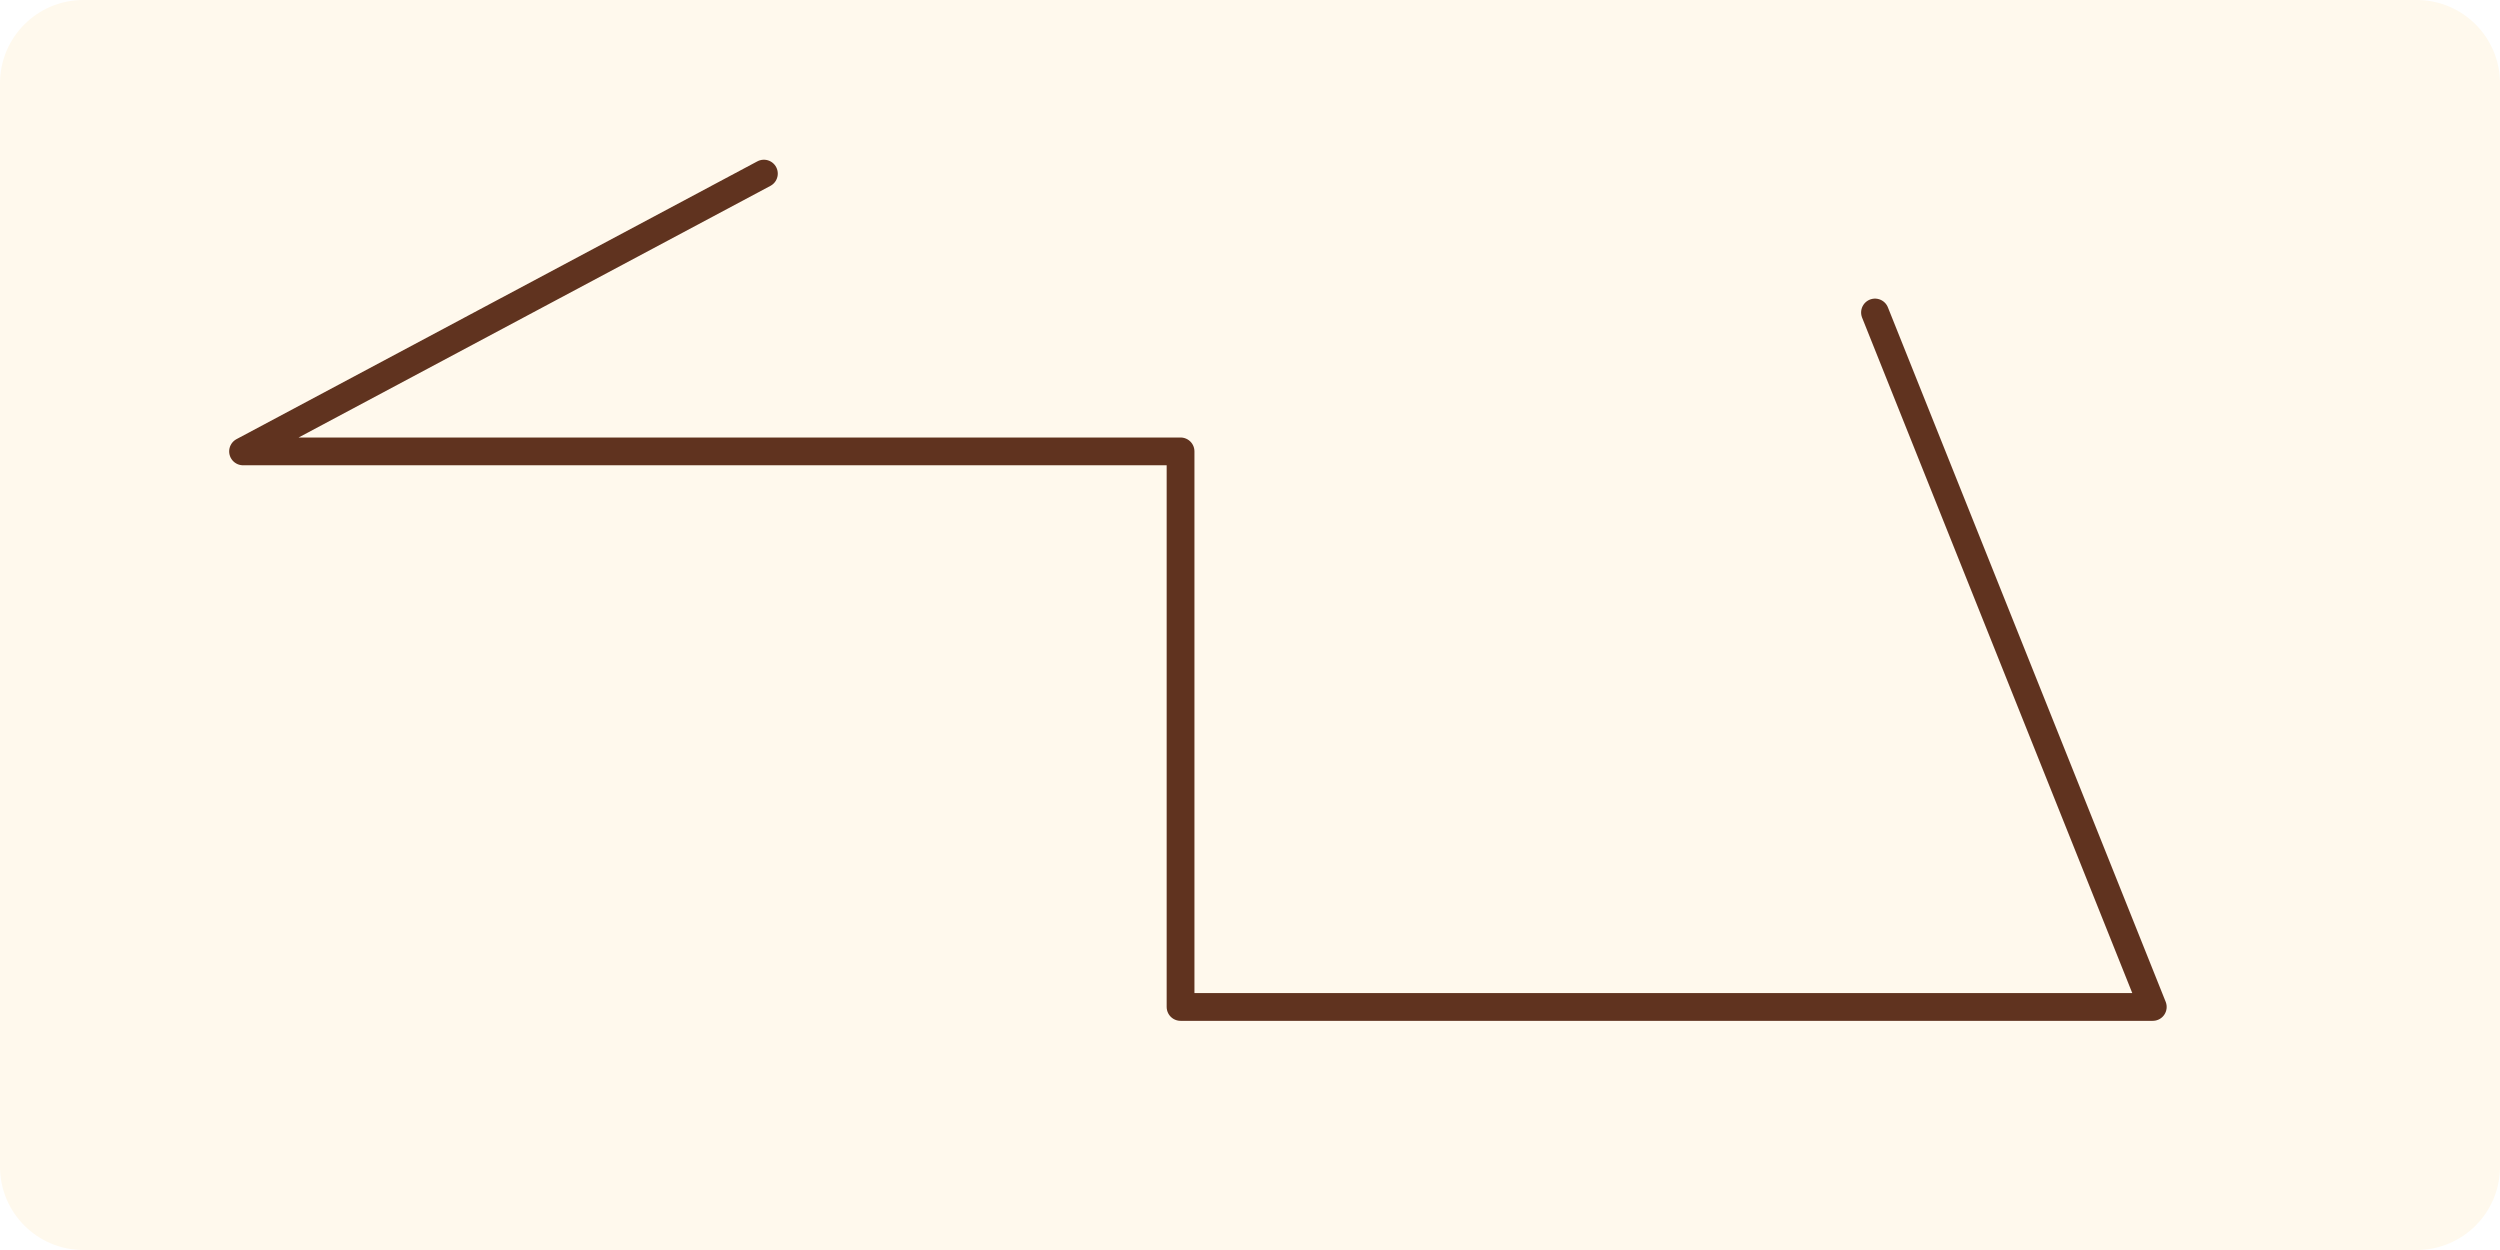
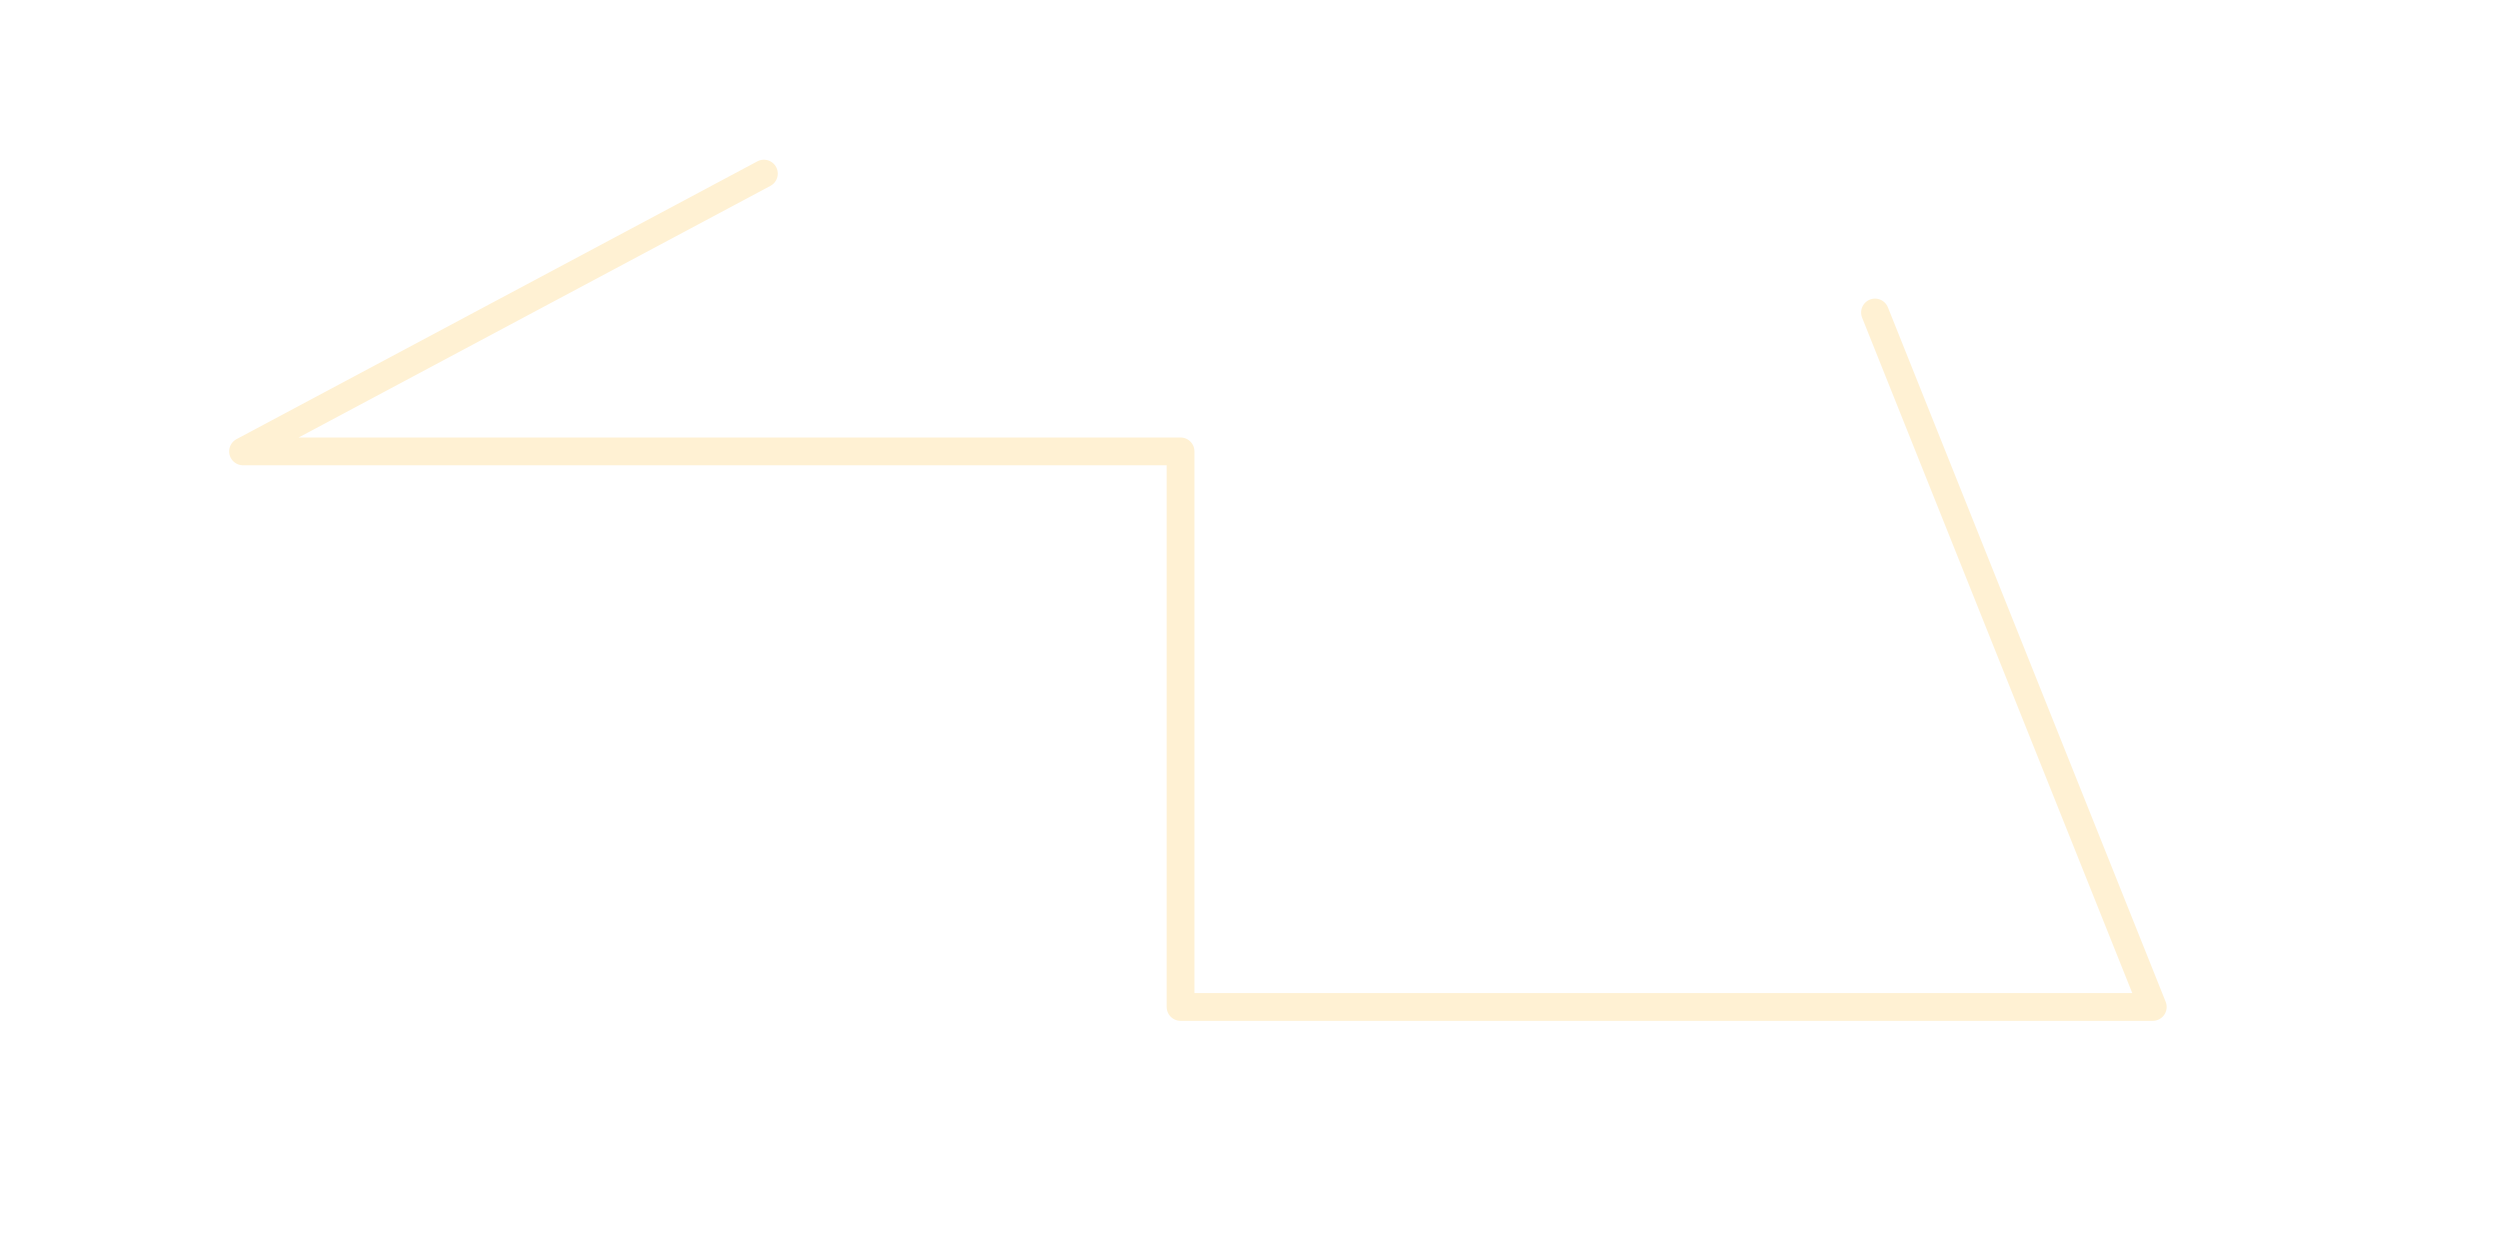
<svg xmlns="http://www.w3.org/2000/svg" viewBox="0 0 360 180" width="360" height="180" role="img" aria-labelledby="title">
-   <rect width="360" height="180" rx="12" fill="#fff9ed" />
-   <polyline points="110,25 35,65 170,65 170,145 310,145 270,45" fill="none" stroke="#60331f" stroke-width="4" stroke-linecap="round" stroke-linejoin="round" />
+   <polyline points="110,25 35,65 170,65 170,145 310,145 270,45" fill="none" stroke="#fff1d3" stroke-width="4" stroke-linecap="round" stroke-linejoin="round" />
</svg>
